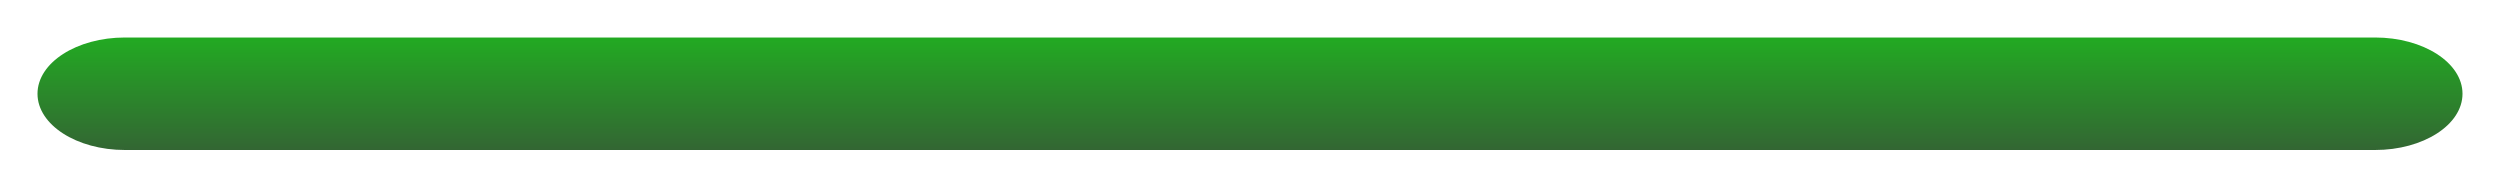
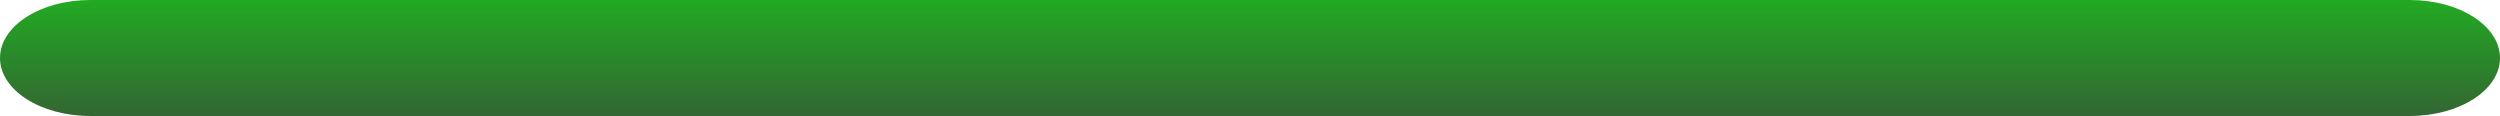
- <svg xmlns="http://www.w3.org/2000/svg" width="200" height="15">
+ <svg xmlns="http://www.w3.org/2000/svg" width="194" height="9">
  <defs>
    <linearGradient id="hpGradient" x1="0%" y1="0%" x2="0%" y2="100%">
      <stop offset="0%" style="stop-color:#2a2;stop-opacity:1" />
      <stop offset="100%" style="stop-color:#363;stop-opacity:1" />
    </linearGradient>
  </defs>
-   <rect x="3" y="3" width="194" height="9" rx="7" ry="7" fill="url(#hpGradient)" />
+   <rect x="0" y="0" width="194" height="9" rx="7" ry="7" fill="url(#hpGradient)" />
</svg>
